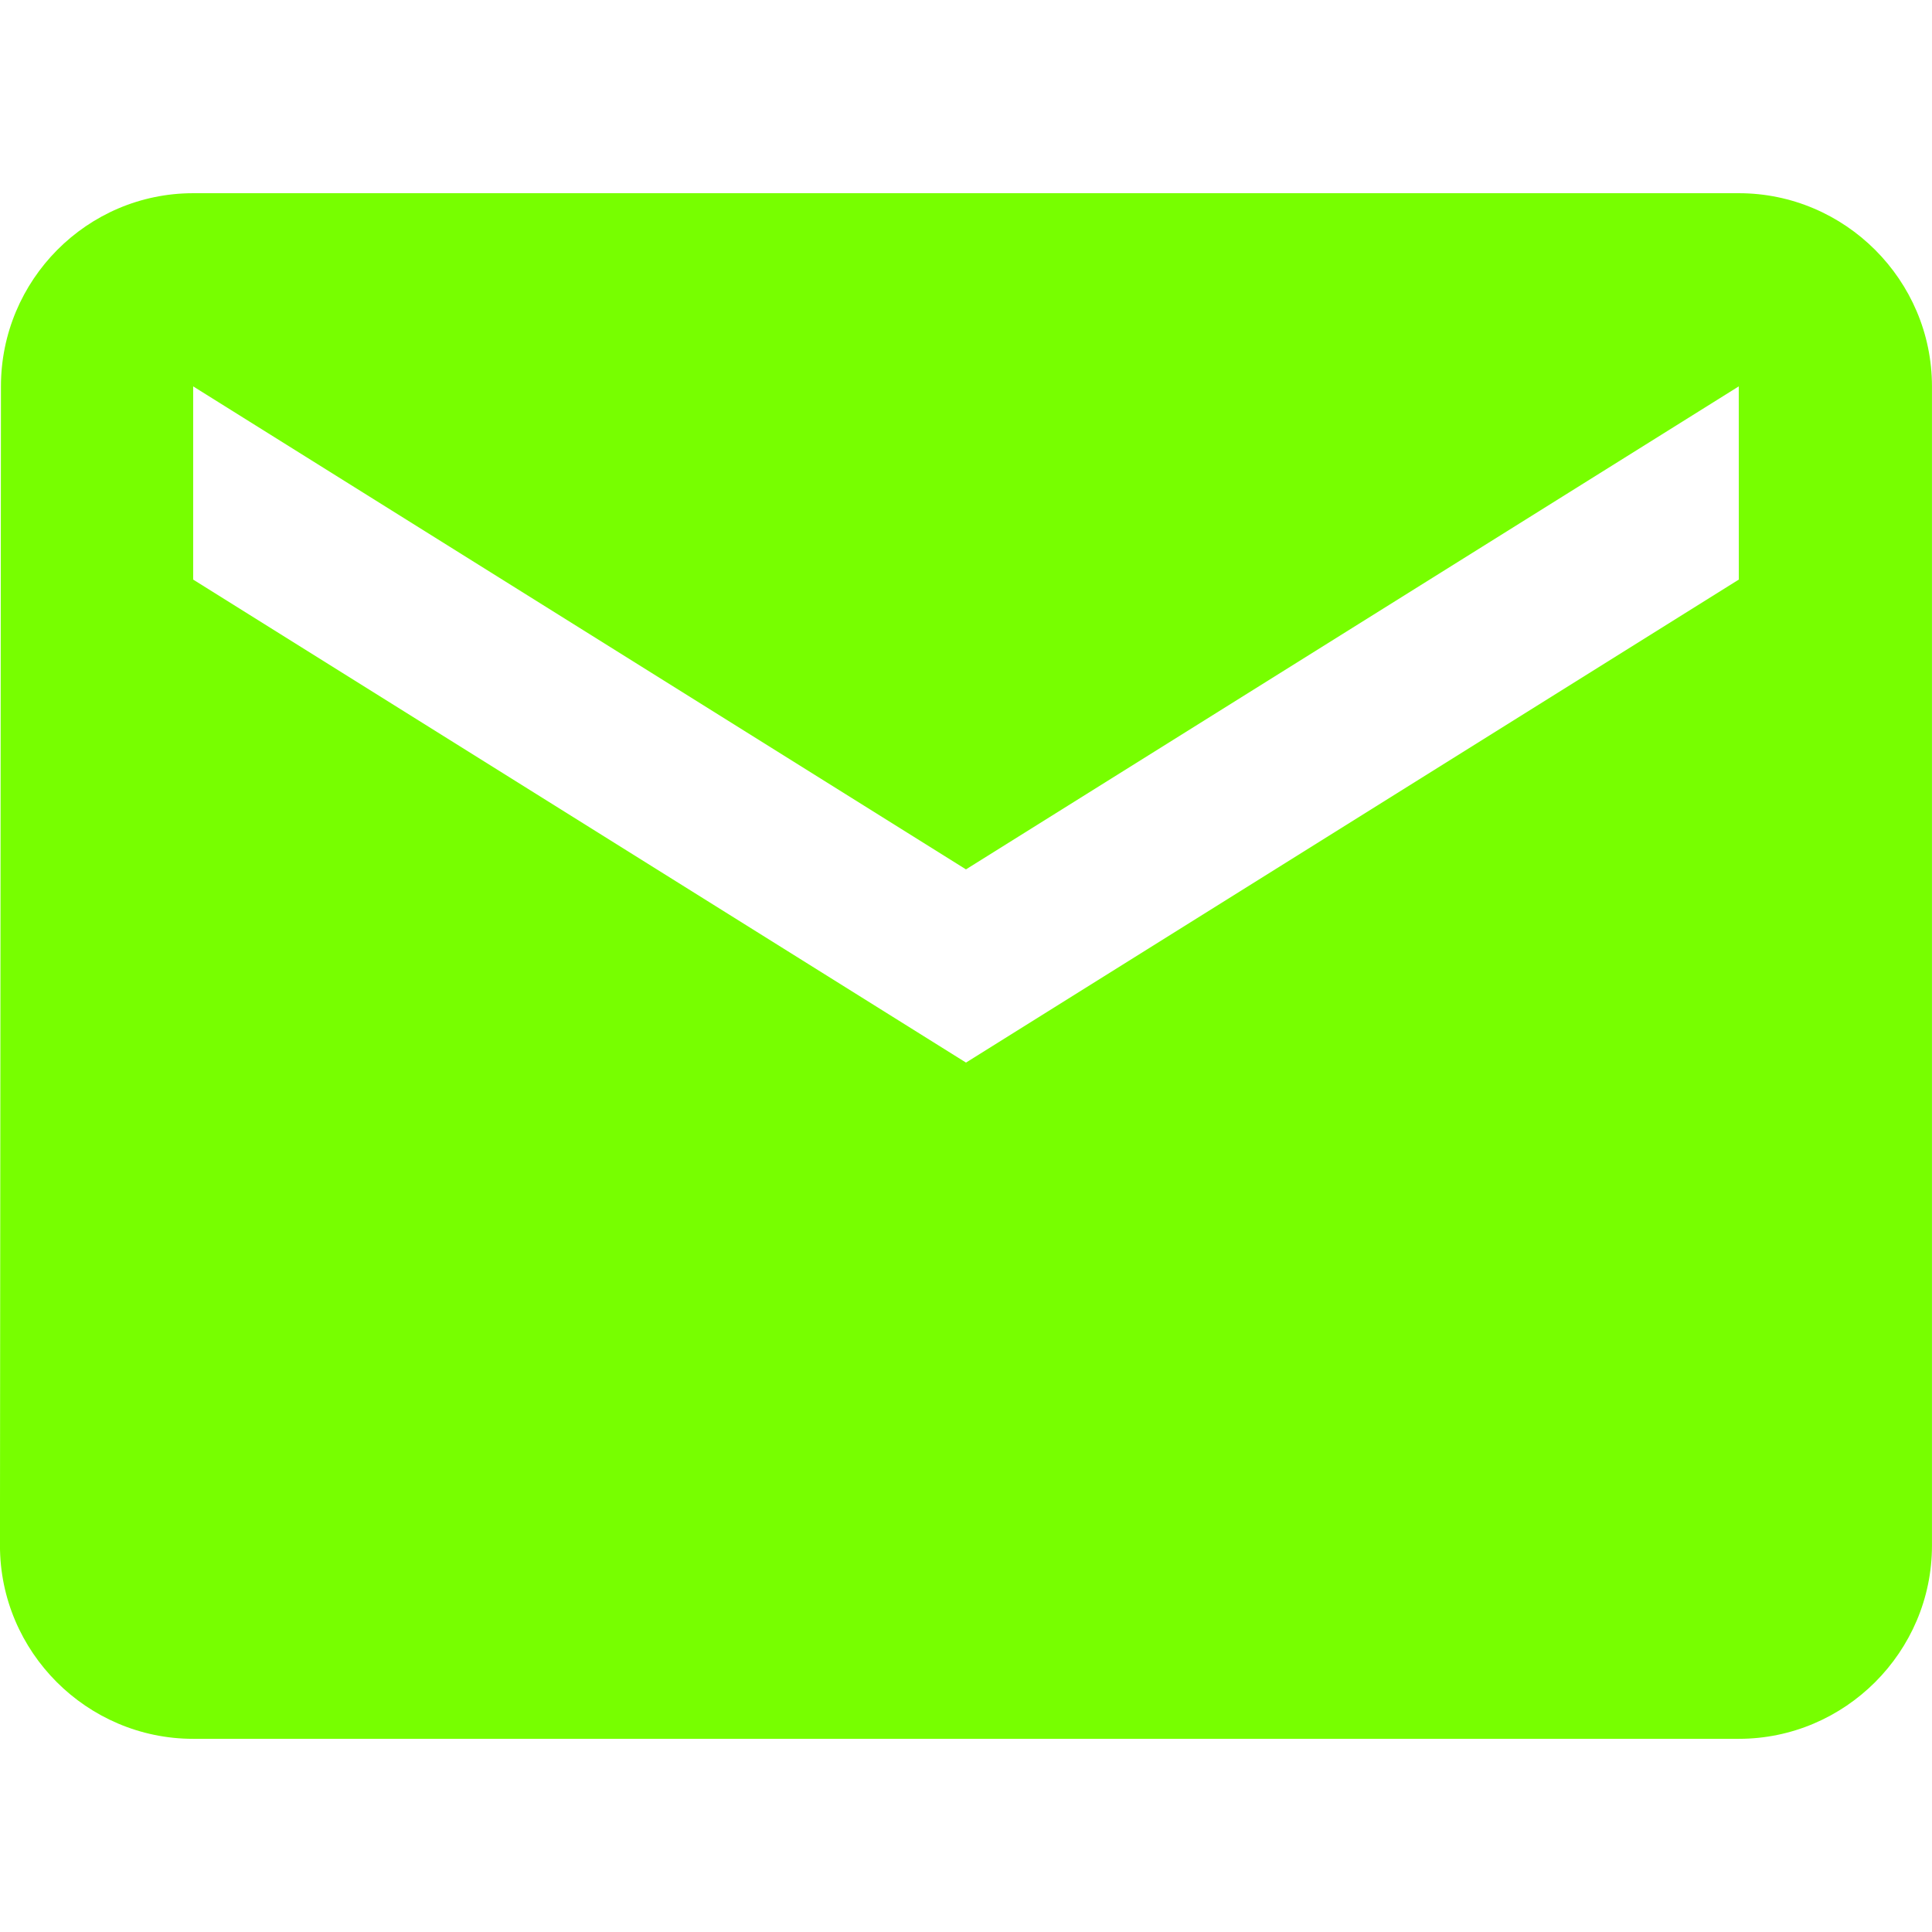
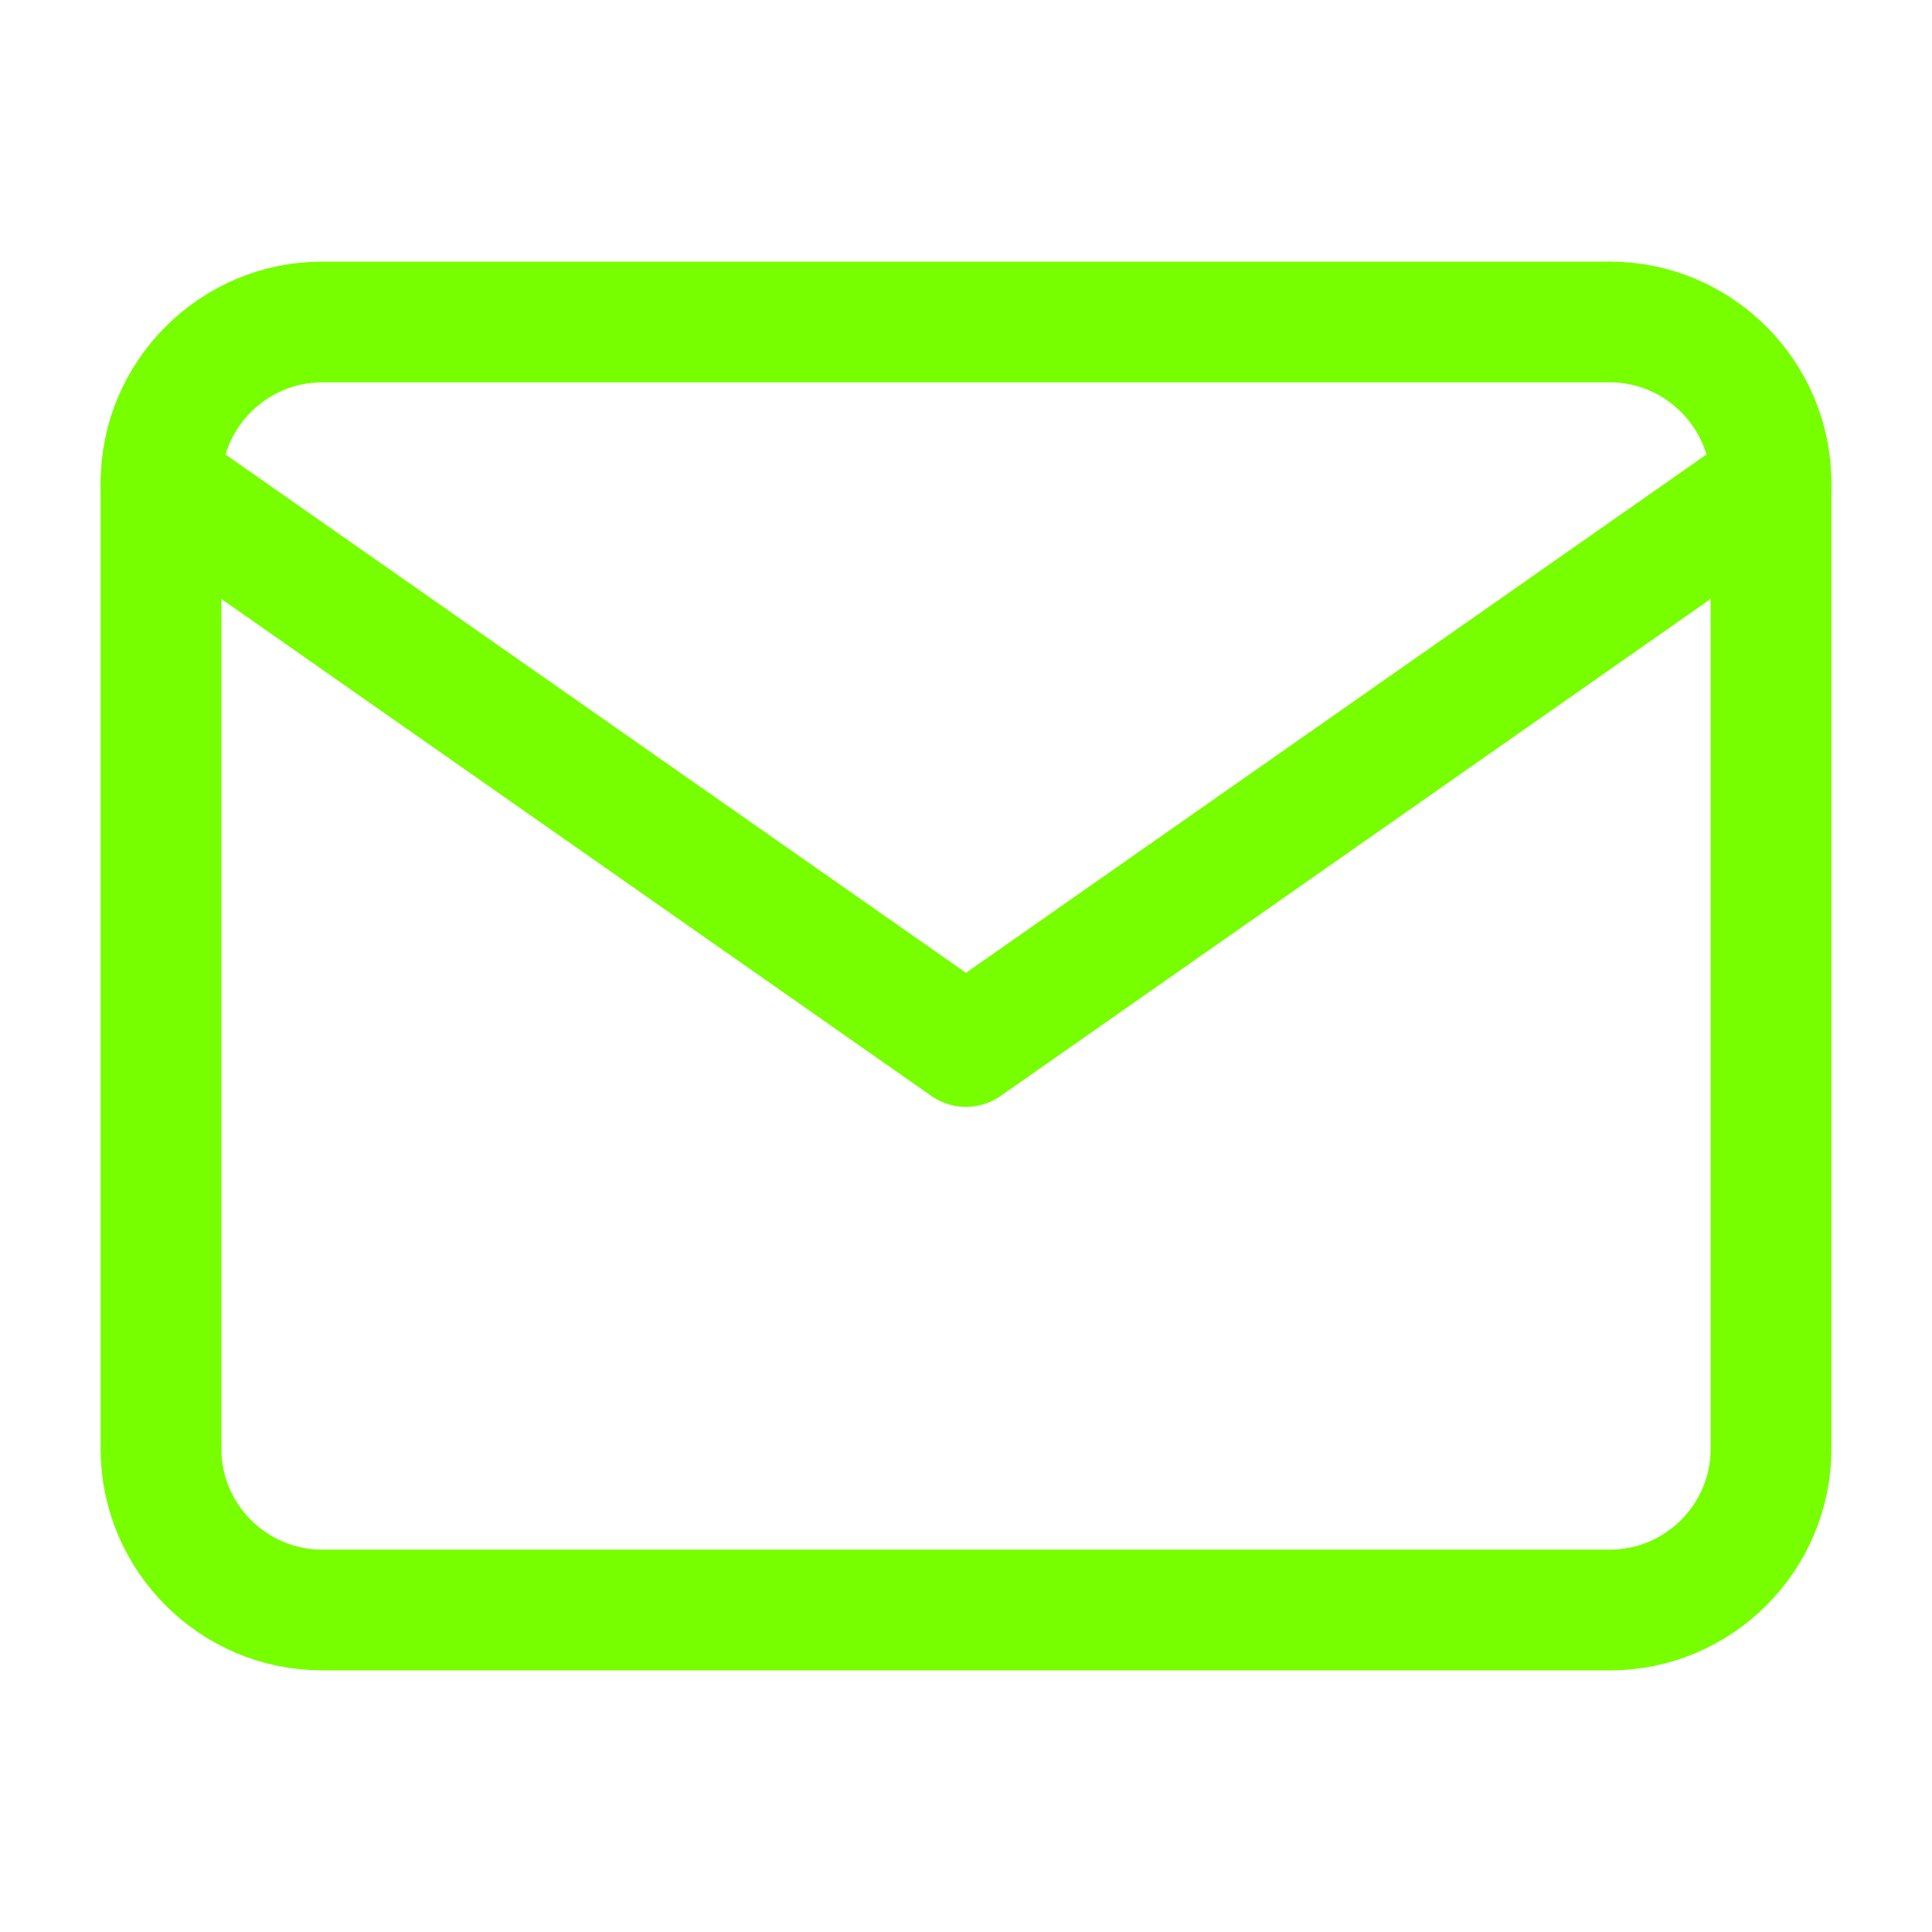
- <svg xmlns="http://www.w3.org/2000/svg" viewBox="123.31 0 595.28 595.28">
-   <path fill="#7f0" d="M659.06 59.53H182.83c-32.74 0-59.23 26.79-59.23 59.53l-.3 357.17c0 32.74 26.79 59.53 59.53 59.53h476.22c32.74 0 59.53-26.79 59.53-59.53V119.06c0-32.74-26.78-59.53-59.52-59.53zm0 119.05L420.95 327.4 182.83 178.58v-59.53l238.11 148.82 238.11-148.82.01 59.53z" />
+ <svg xmlns="http://www.w3.org/2000/svg" width="32" height="32" viewBox="0 0 24 24" fill="none" stroke="#7f0" stroke-width="1.5" stroke-linecap="round" stroke-linejoin="round" class="feather feather-mail">
+   <path d="M4 4h16c1.1 0 2 .9 2 2v12c0 1.1-.9 2-2 2H4c-1.1 0-2-.9-2-2V6c0-1.1.9-2 2-2z" />
+   <polyline points="22,6 12,13 2,6" />
</svg>
